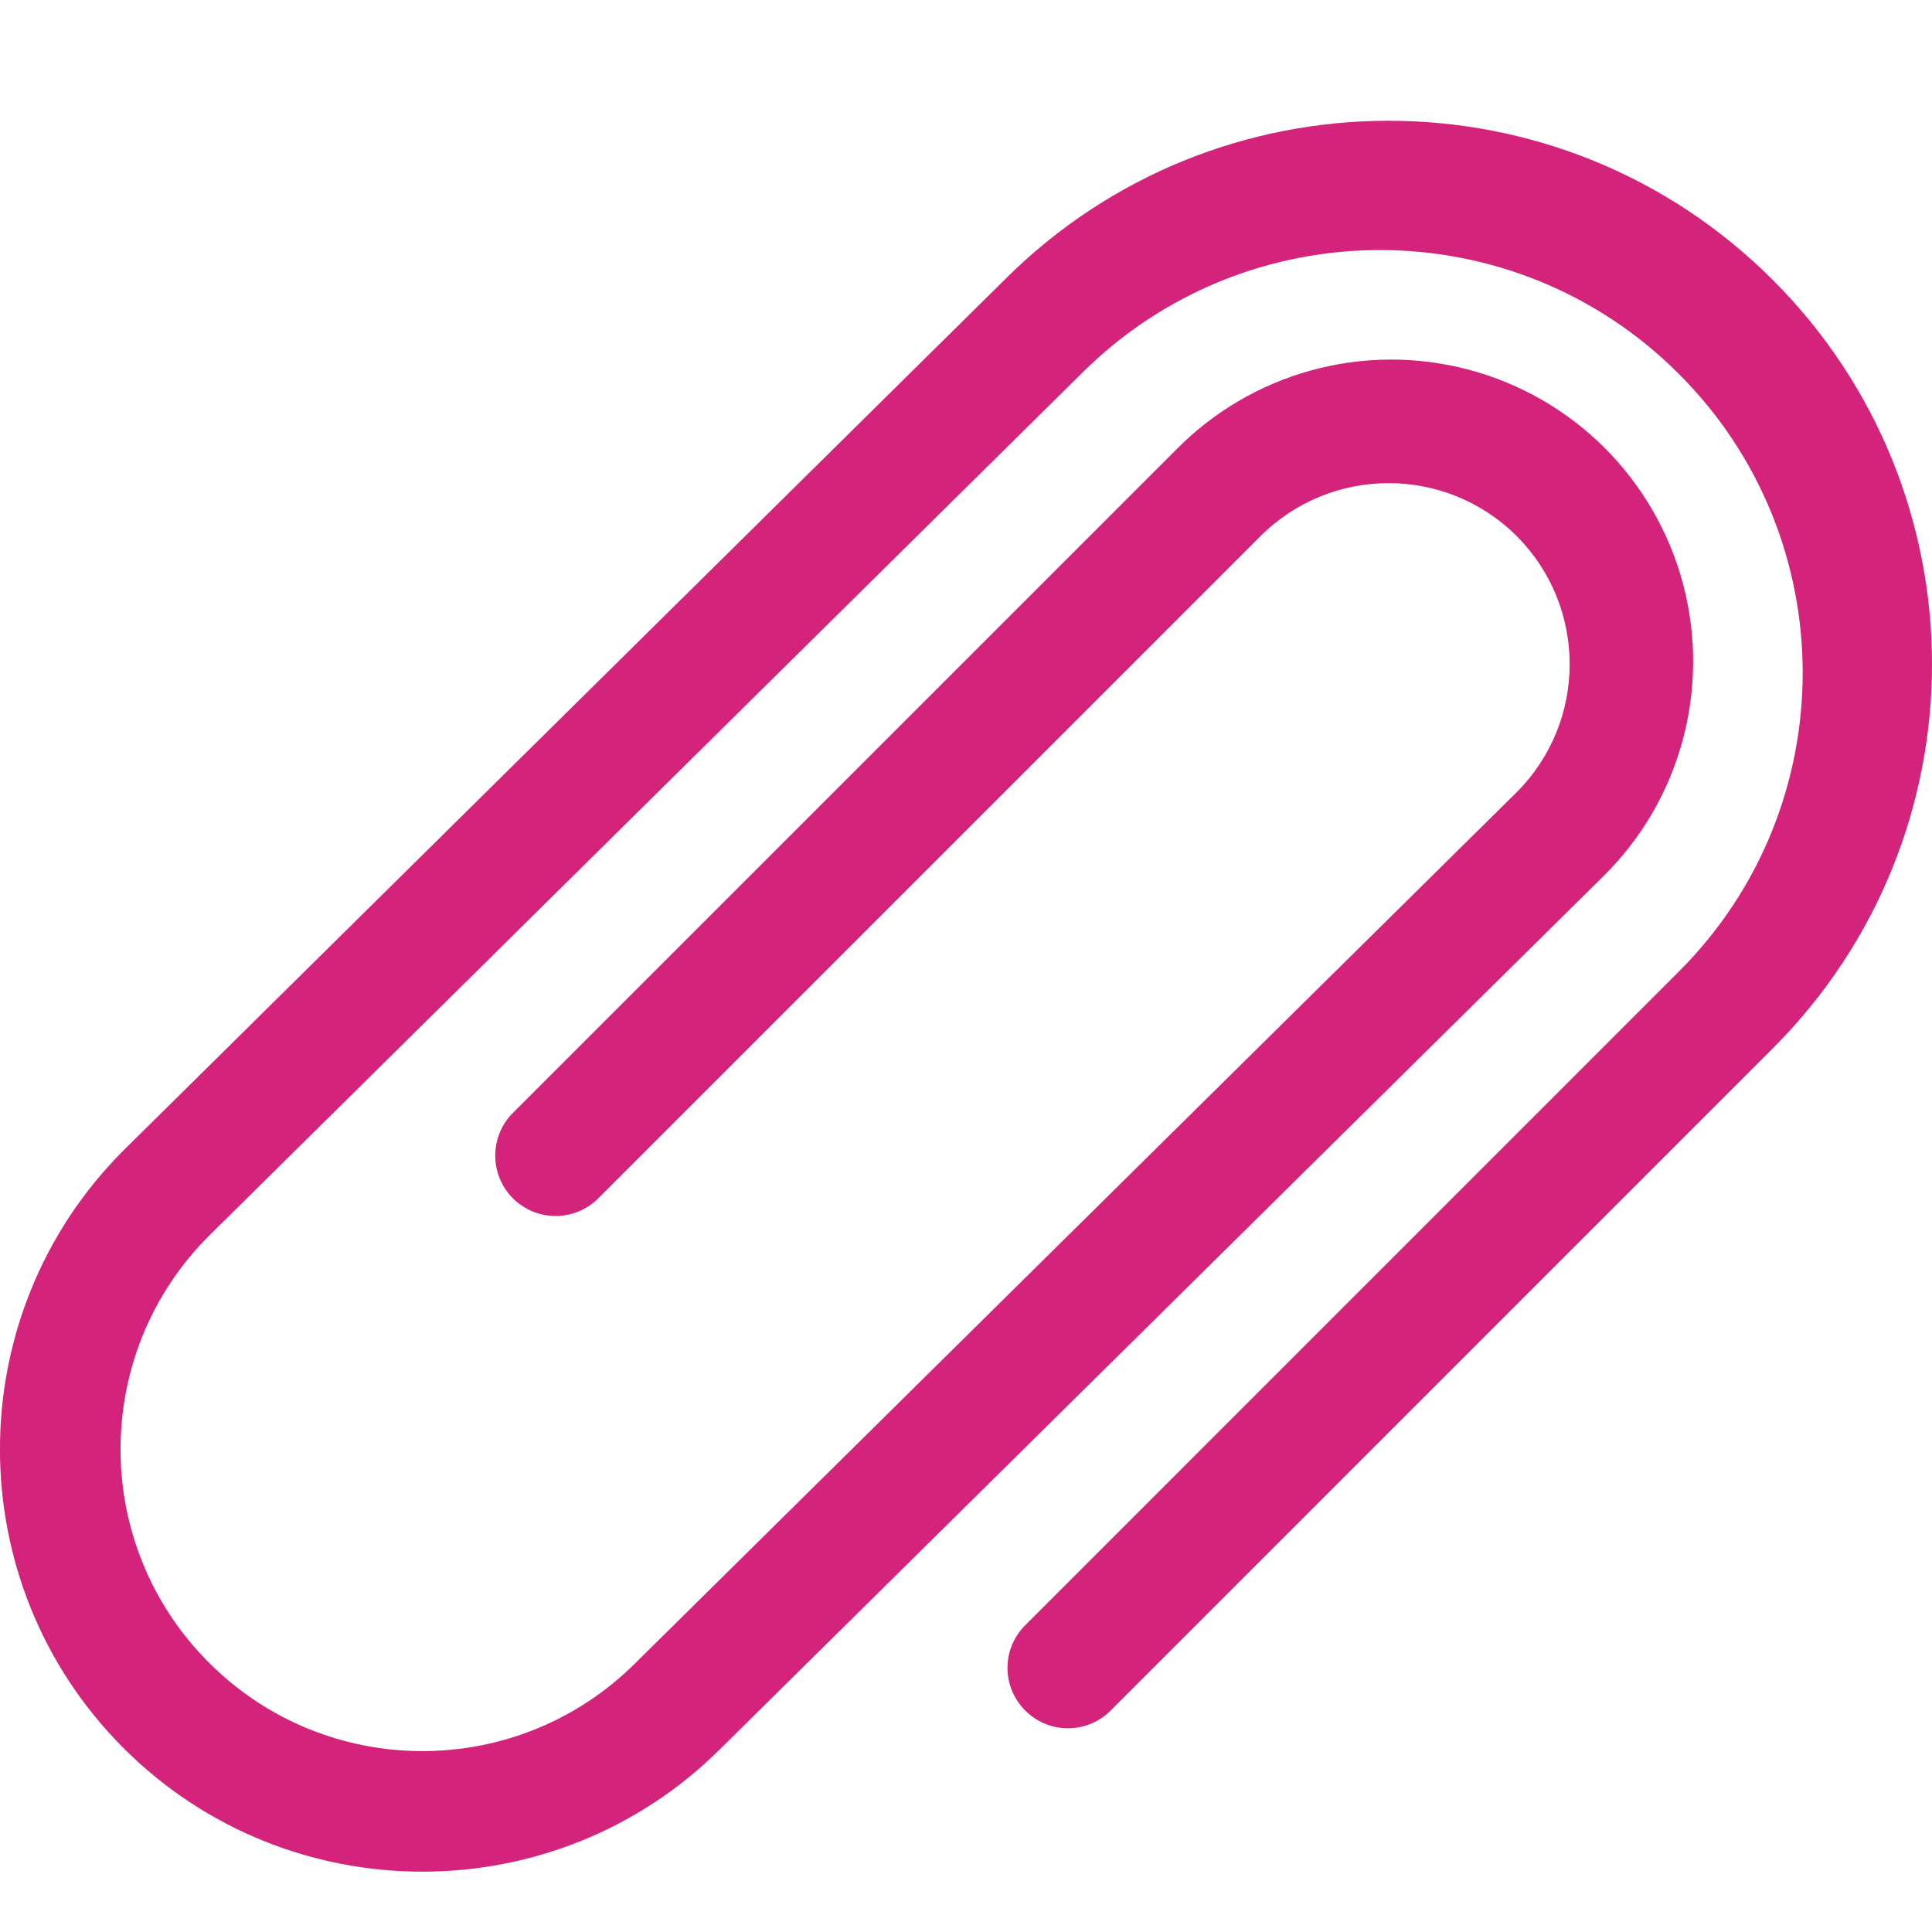
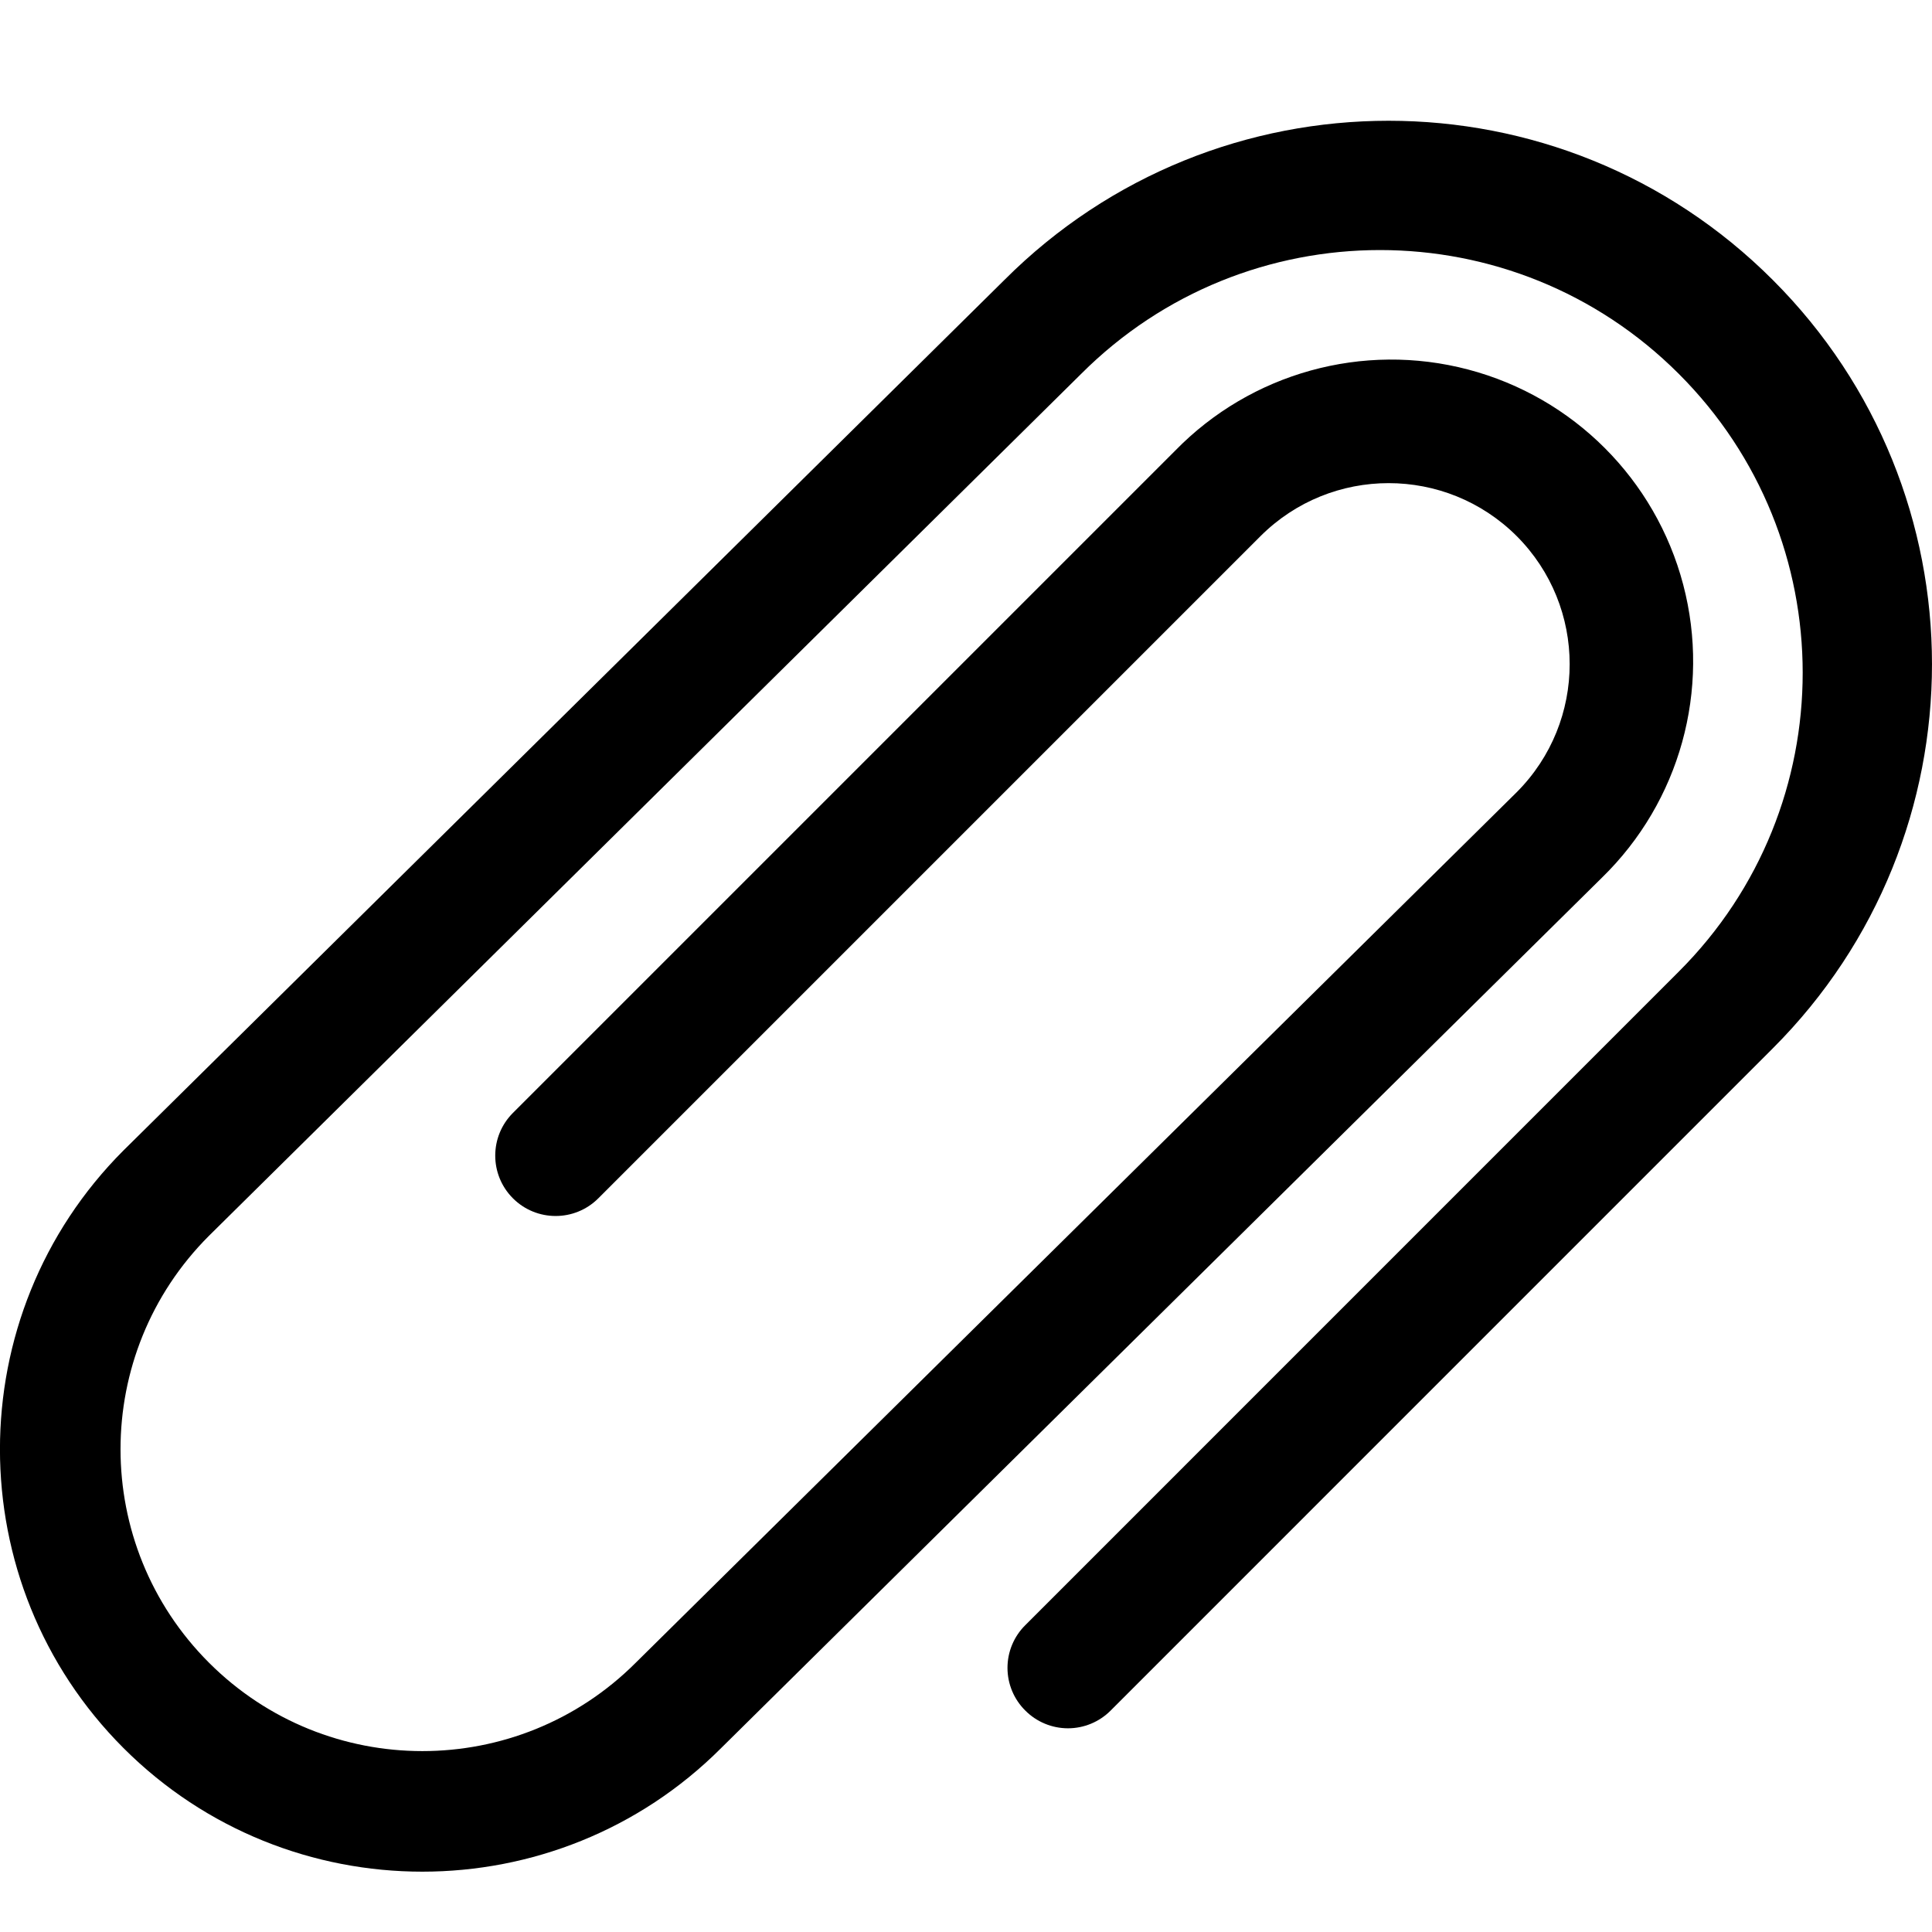
<svg xmlns="http://www.w3.org/2000/svg" t="1596114189703" class="icon" viewBox="0 0 1024 1024" version="1.1" p-id="22380" width="64" height="64">
  <defs>
    <style type="text/css" />
  </defs>
-   <path d="M939.616 148.384a287.904 287.904 0 0 0-407.264 0L65.472 609.728c-87.328 87.328-87.328 229.472 0 316.8s229.44 87.328 316.736 0l466.88-461.376a160 160 0 1 0-226.24-226.272L271.872 589.856a32 32 0 1 0 45.248 45.28L668.128 284.128a96.128 96.128 0 0 1 135.744 0 96.096 96.096 0 0 1 0 135.776l-466.88 461.344a159.936 159.936 0 0 1-226.24 0 159.936 159.936 0 0 1 0-226.24L573.056 198.144a223.936 223.936 0 0 1 316.736 0 223.904 223.904 0 0 1 0.064 316.768L543.424 861.376a31.84 31.84 0 0 0 0 45.248 31.904 31.904 0 0 0 45.248 0l350.944-350.976a287.904 287.904 0 0 0 0-407.264z" fill="#d4237a" p-id="22381" />
+   <path d="M939.616 148.384a287.904 287.904 0 0 0-407.264 0L65.472 609.728c-87.328 87.328-87.328 229.472 0 316.8s229.44 87.328 316.736 0l466.88-461.376a160 160 0 1 0-226.24-226.272L271.872 589.856a32 32 0 1 0 45.248 45.28L668.128 284.128a96.128 96.128 0 0 1 135.744 0 96.096 96.096 0 0 1 0 135.776l-466.88 461.344a159.936 159.936 0 0 1-226.24 0 159.936 159.936 0 0 1 0-226.24L573.056 198.144a223.936 223.936 0 0 1 316.736 0 223.904 223.904 0 0 1 0.064 316.768L543.424 861.376a31.84 31.84 0 0 0 0 45.248 31.904 31.904 0 0 0 45.248 0l350.944-350.976a287.904 287.904 0 0 0 0-407.264z" p-id="22381" />
</svg>
